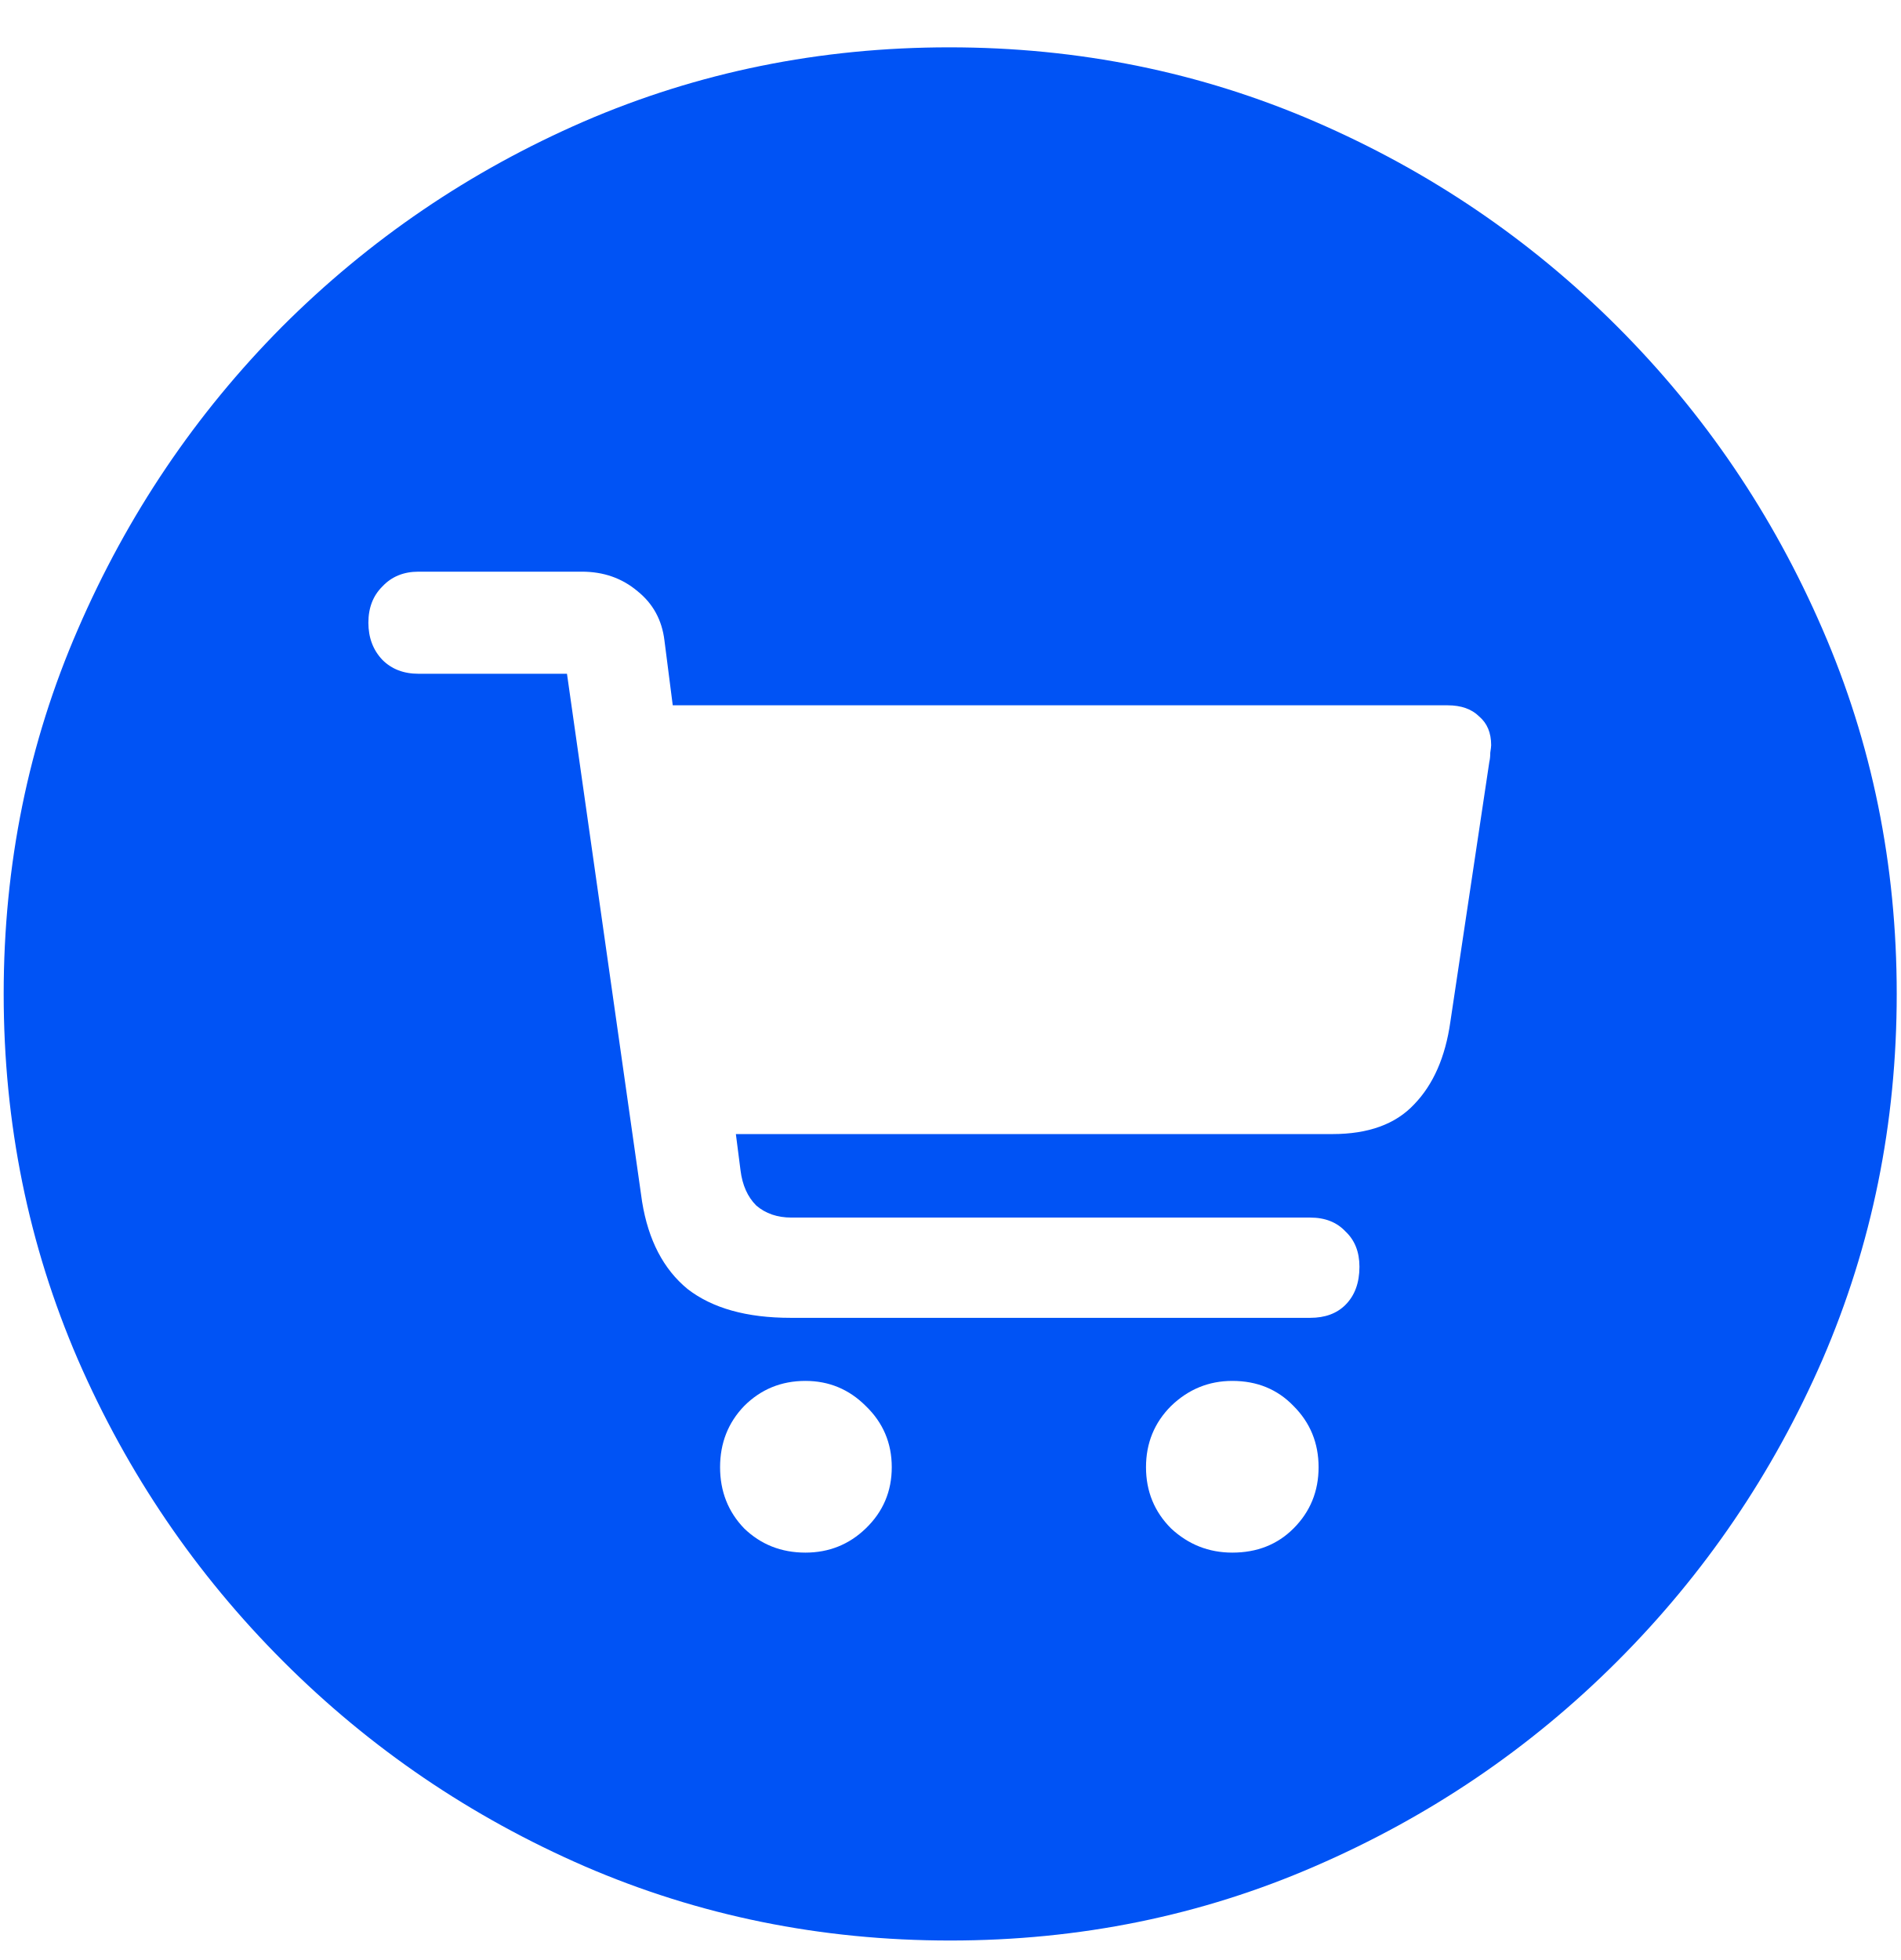
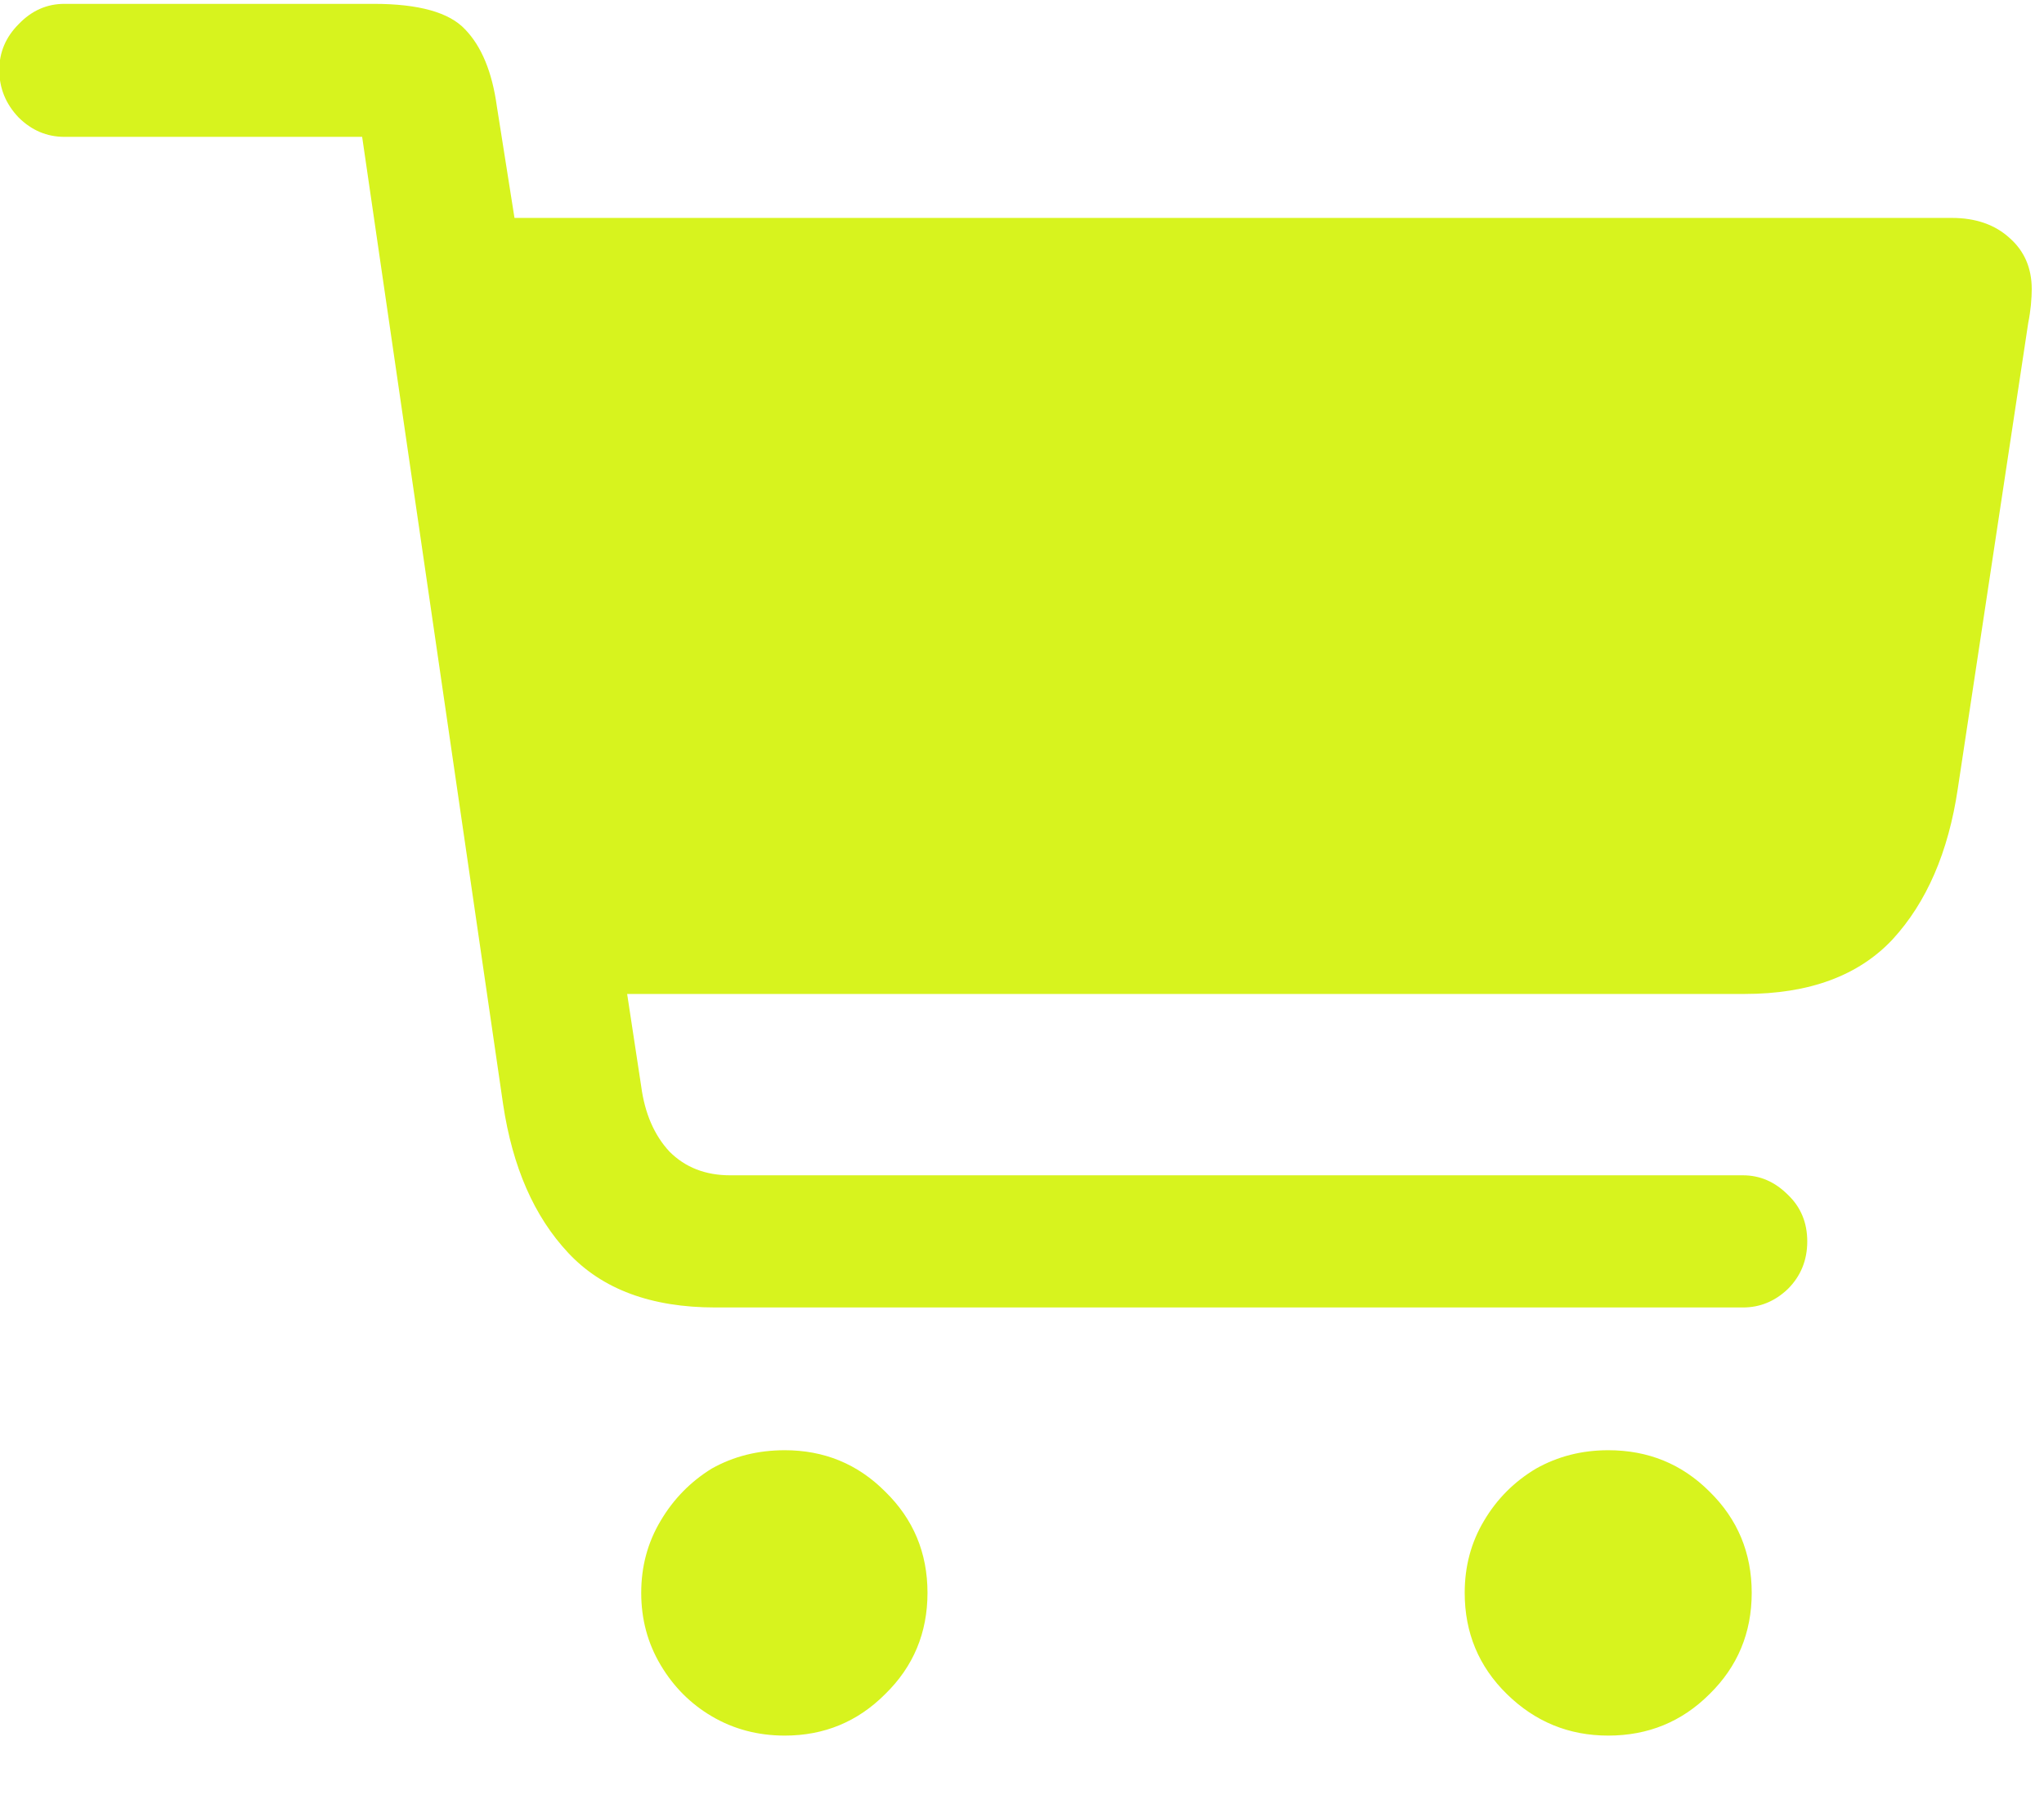
- <svg xmlns="http://www.w3.org/2000/svg" width="32" height="33" viewBox="0 0 32 33" fill="none">
-   <path d="M16 32.672C13.823 32.672 11.771 32.255 9.844 31.422C7.927 30.588 6.234 29.438 4.766 27.969C3.297 26.5 2.146 24.807 1.312 22.891C0.479 20.963 0.062 18.912 0.062 16.734C0.062 14.557 0.479 12.51 1.312 10.594C2.146 8.667 3.292 6.969 4.75 5.5C6.219 4.031 7.911 2.88 9.828 2.047C11.755 1.214 13.807 0.797 15.984 0.797C18.162 0.797 20.213 1.214 22.141 2.047C24.068 2.88 25.766 4.031 27.234 5.5C28.703 6.969 29.854 8.667 30.688 10.594C31.521 12.51 31.938 14.557 31.938 16.734C31.938 18.912 31.521 20.963 30.688 22.891C29.854 24.807 28.703 26.5 27.234 27.969C25.766 29.438 24.068 30.588 22.141 31.422C20.224 32.255 18.177 32.672 16 32.672ZM13.312 22.188H22.062C22.312 22.188 22.51 22.115 22.656 21.969C22.812 21.812 22.891 21.599 22.891 21.328C22.891 21.078 22.812 20.88 22.656 20.734C22.51 20.578 22.312 20.5 22.062 20.5H13.328C13.088 20.5 12.891 20.432 12.734 20.297C12.588 20.151 12.5 19.953 12.469 19.703L12.391 19.094H22.438C23.042 19.094 23.5 18.927 23.812 18.594C24.135 18.26 24.338 17.797 24.422 17.203L25.078 12.828C25.088 12.787 25.094 12.734 25.094 12.672C25.104 12.609 25.109 12.568 25.109 12.547C25.109 12.338 25.042 12.177 24.906 12.062C24.781 11.938 24.604 11.875 24.375 11.875H11.328L11.188 10.781C11.146 10.438 10.995 10.162 10.734 9.953C10.474 9.734 10.162 9.625 9.797 9.625H7.047C6.797 9.625 6.594 9.708 6.438 9.875C6.281 10.031 6.203 10.234 6.203 10.484C6.203 10.734 6.281 10.943 6.438 11.109C6.594 11.266 6.797 11.344 7.047 11.344H9.547L10.812 20.234C10.917 20.88 11.172 21.37 11.578 21.703C11.995 22.026 12.573 22.188 13.312 22.188ZM13.562 26.141C13.958 26.141 14.297 26.005 14.578 25.734C14.87 25.453 15.016 25.109 15.016 24.703C15.016 24.297 14.87 23.953 14.578 23.672C14.297 23.391 13.958 23.25 13.562 23.25C13.156 23.25 12.812 23.391 12.531 23.672C12.26 23.953 12.125 24.297 12.125 24.703C12.125 25.109 12.26 25.453 12.531 25.734C12.812 26.005 13.156 26.141 13.562 26.141ZM20.75 26.141C21.167 26.141 21.51 26.005 21.781 25.734C22.062 25.453 22.203 25.109 22.203 24.703C22.203 24.297 22.062 23.953 21.781 23.672C21.51 23.391 21.167 23.25 20.75 23.25C20.354 23.25 20.01 23.391 19.719 23.672C19.438 23.953 19.297 24.297 19.297 24.703C19.297 25.109 19.438 25.453 19.719 25.734C20.01 26.005 20.354 26.141 20.75 26.141Z" fill="#0053F5" />
+ <svg xmlns="http://www.w3.org/2000/svg" width="17" height="15" viewBox="0 0 17 15" fill="none">
+   <path d="M-0.006 0.582C-0.006 0.435 0.048 0.308 0.155 0.201C0.263 0.088 0.39 0.032 0.536 0.032H3.107C3.483 0.032 3.737 0.103 3.869 0.245C4.005 0.386 4.093 0.599 4.132 0.882L4.279 1.812H16.232C16.432 1.812 16.593 1.868 16.715 1.98C16.837 2.088 16.898 2.229 16.898 2.405C16.898 2.439 16.896 2.483 16.891 2.537C16.886 2.586 16.879 2.635 16.869 2.684L16.283 6.558C16.205 7.085 16.024 7.503 15.741 7.811C15.458 8.113 15.048 8.265 14.511 8.265H5.216L5.333 9.034C5.363 9.258 5.441 9.439 5.568 9.576C5.7 9.708 5.868 9.773 6.073 9.773H14.496C14.638 9.773 14.762 9.827 14.87 9.935C14.977 10.037 15.031 10.166 15.031 10.323C15.031 10.479 14.977 10.611 14.87 10.718C14.762 10.821 14.638 10.872 14.496 10.872H5.949C5.417 10.872 5.009 10.721 4.726 10.418C4.442 10.115 4.262 9.703 4.184 9.18L3.012 1.138H0.536C0.39 1.138 0.263 1.084 0.155 0.977C0.048 0.865 -0.006 0.733 -0.006 0.582ZM5.333 13.245C5.333 13.025 5.387 12.825 5.495 12.645C5.602 12.464 5.744 12.32 5.919 12.212C6.1 12.11 6.303 12.059 6.527 12.059C6.854 12.059 7.133 12.173 7.362 12.403C7.597 12.632 7.714 12.913 7.714 13.245C7.714 13.577 7.597 13.858 7.362 14.087C7.133 14.317 6.854 14.432 6.527 14.432C6.303 14.432 6.1 14.378 5.919 14.271C5.744 14.168 5.602 14.026 5.495 13.846C5.387 13.665 5.333 13.465 5.333 13.245ZM12.182 13.245C12.182 13.025 12.235 12.825 12.343 12.645C12.45 12.464 12.594 12.32 12.775 12.212C12.956 12.11 13.156 12.059 13.376 12.059C13.707 12.059 13.988 12.173 14.218 12.403C14.452 12.632 14.569 12.913 14.569 13.245C14.569 13.577 14.452 13.858 14.218 14.087C13.988 14.317 13.707 14.432 13.376 14.432C13.048 14.432 12.768 14.317 12.533 14.087C12.299 13.858 12.182 13.577 12.182 13.245Z" fill="#D7F31E" />
</svg>
